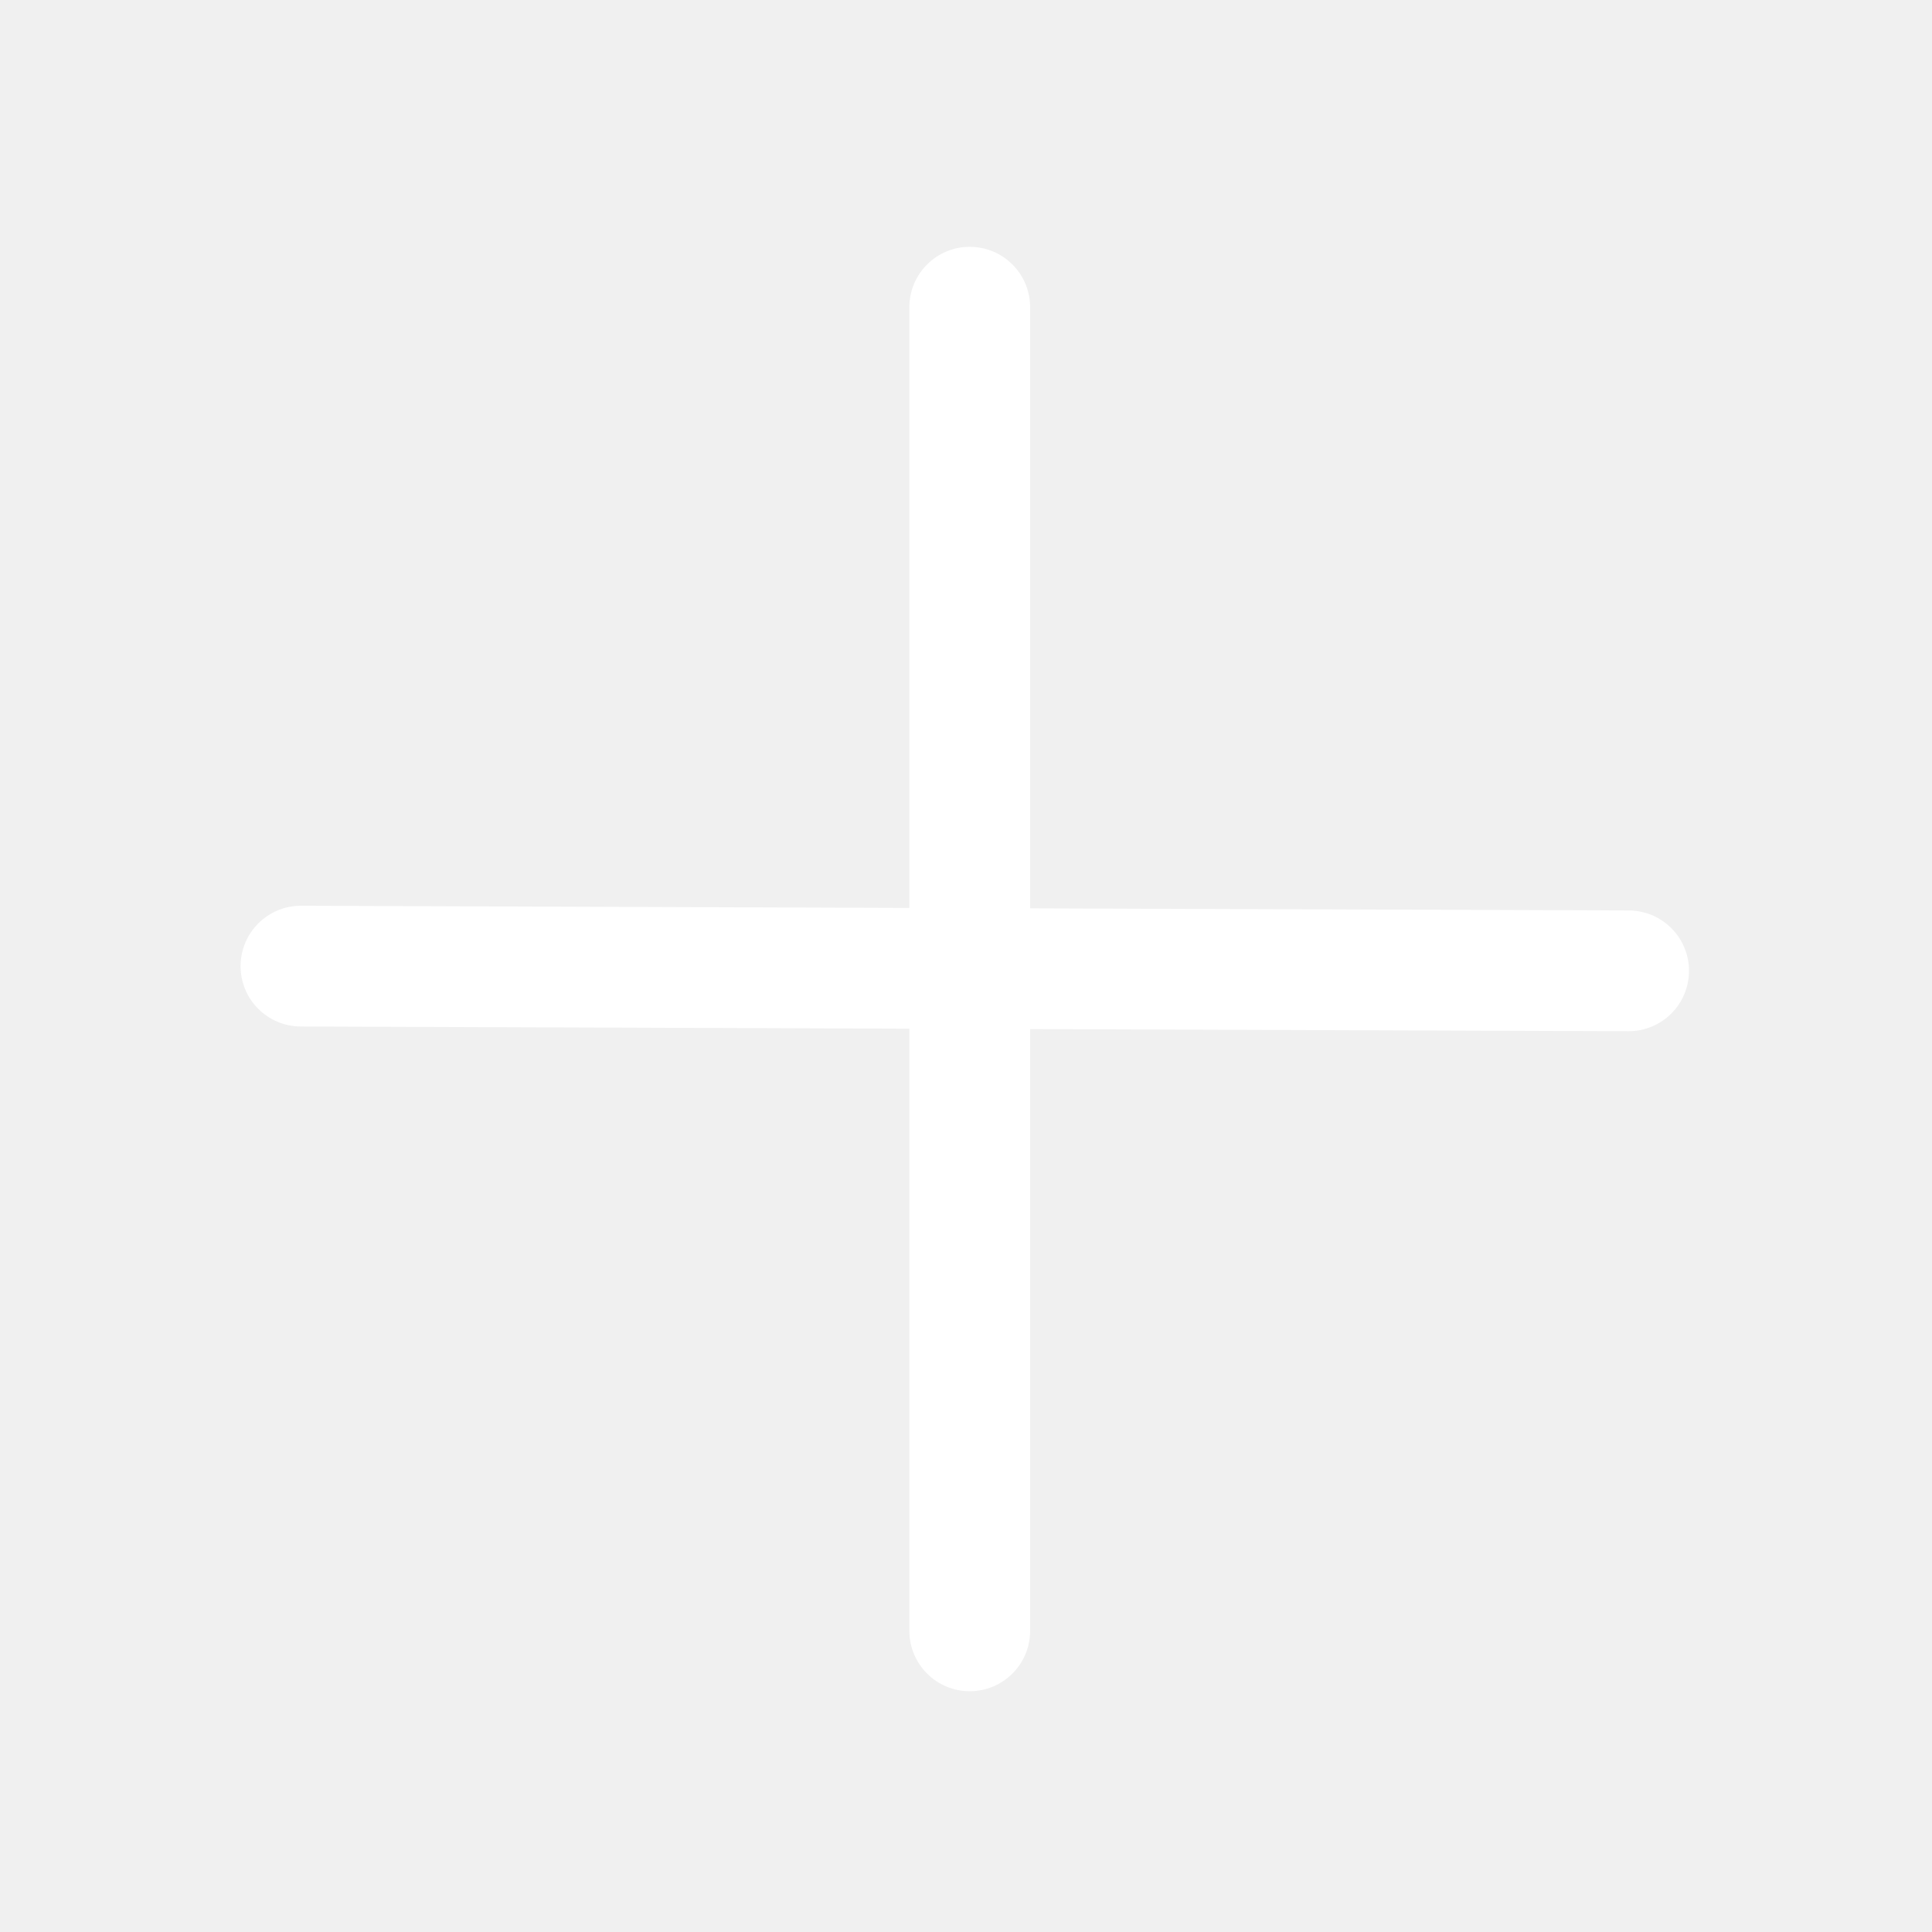
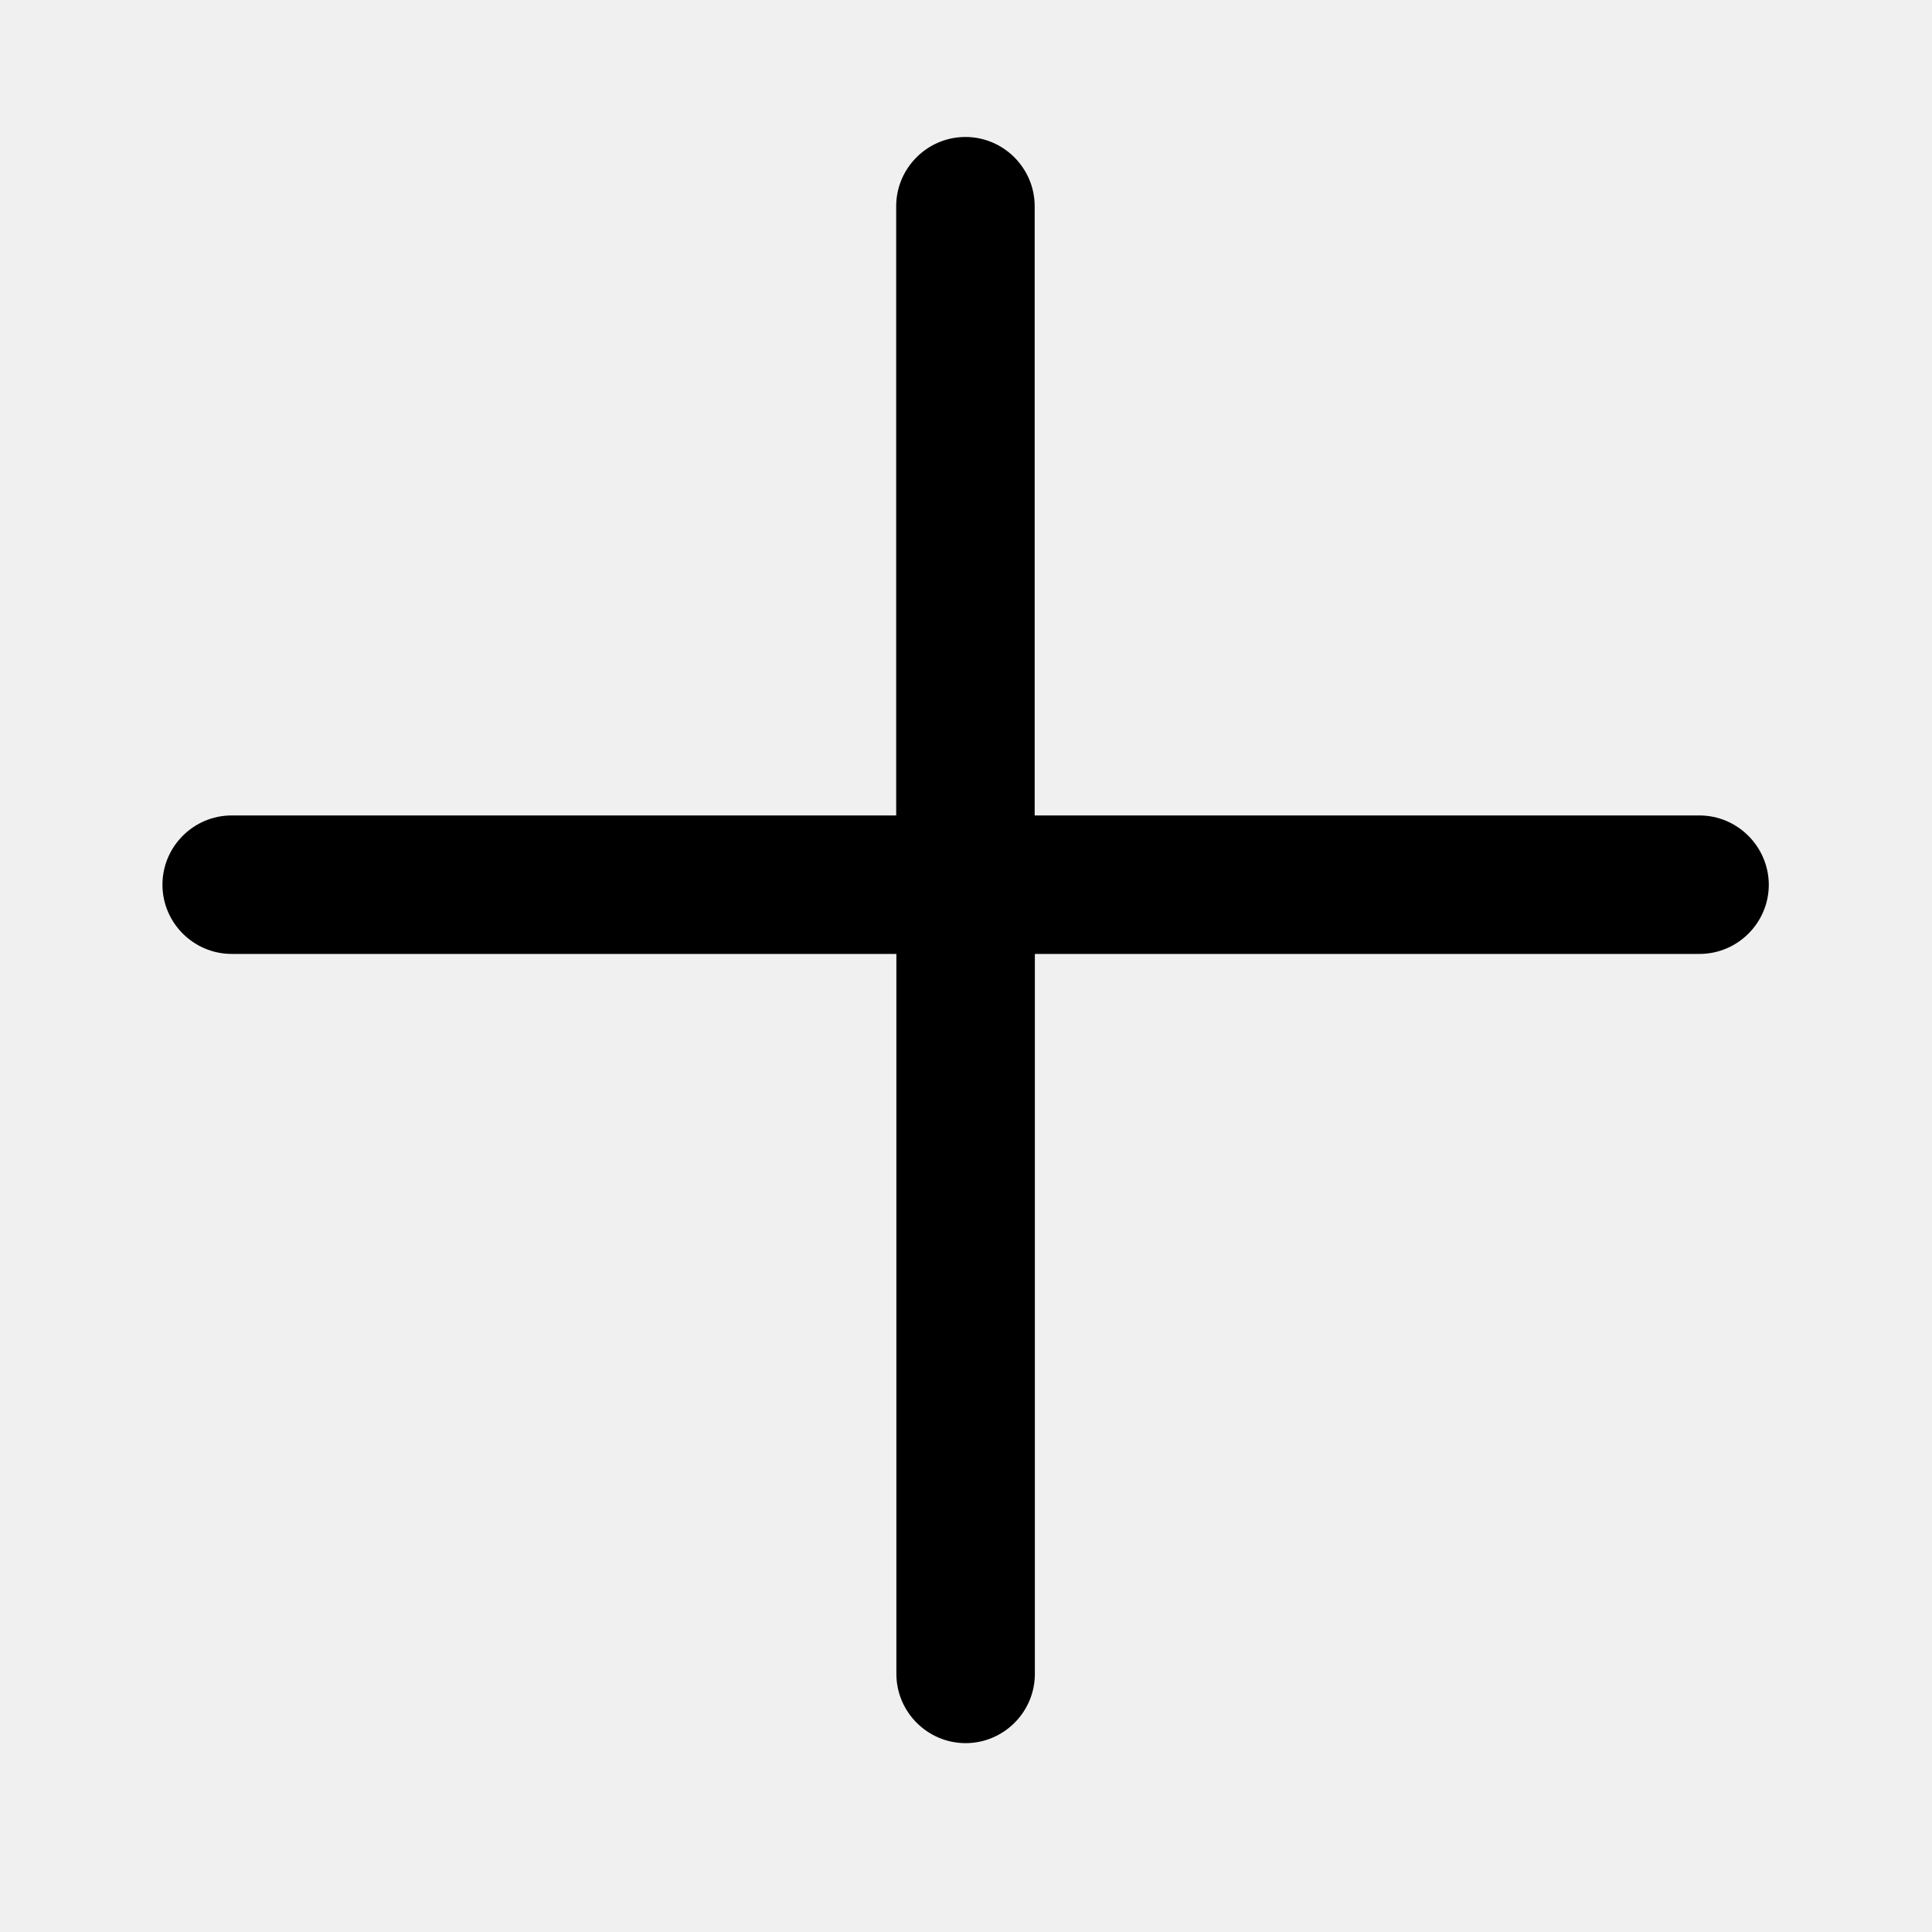
- <svg xmlns="http://www.w3.org/2000/svg" t="1667746172616" class="icon" viewBox="0 0 1024 1024" version="1.1" p-id="2529" width="200" height="200">
-   <path d="M863.328 482.56l-317.344-1.12L545.984 162.816c0-17.664-14.336-32-32-32s-32 14.336-32 32l0 318.4L159.616 480.064c-0.032 0-0.064 0-0.096 0-17.632 0-31.936 14.24-32 31.904C127.424 529.632 141.728 544 159.392 544.064l322.592 1.152 0 319.168c0 17.696 14.336 32 32 32s32-14.304 32-32l0-318.944 317.088 1.12c0.064 0 0.096 0 0.128 0 17.632 0 31.936-14.24 32-31.904C895.264 496.992 880.96 482.624 863.328 482.56z" p-id="2530" fill="#ffffff" />
+ <svg xmlns="http://www.w3.org/2000/svg" t="1650379445939" class="icon" viewBox="0 0 1024 1024" version="1.1" p-id="1929" width="200" height="200">
+   <defs>
+     <style type="text/css">@font-face { font-family: feedback-iconfont; src: url("//at.alicdn.com/t/font_1031158_u69w8yhxdu.woff2?t=1630033759944") format("woff2"), url("//at.alicdn.com/t/font_1031158_u69w8yhxdu.woff?t=1630033759944") format("woff"), url("//at.alicdn.com/t/font_1031158_u69w8yhxdu.ttf?t=1630033759944") format("truetype"); }
+ </style>
+   </defs>
+   <path d="M900.7 432.2H548.4V109.3c0-20.2-16.5-36.7-36.7-36.7-20.2 0-36.7 16.5-36.7 36.7v322.9H122.8c-20.2 0-36.7 16.5-36.7 36.7 0 20.2 16.5 36.7 36.7 36.7h352.3v381.6c0 20.2 16.5 36.7 36.7 36.7 20.2 0 36.7-16.5 36.7-36.7V505.6h352.3c20.2 0 36.7-16.5 36.7-36.7-0.1-20.2-16.6-36.7-36.8-36.7z" p-id="1930" />
</svg>
